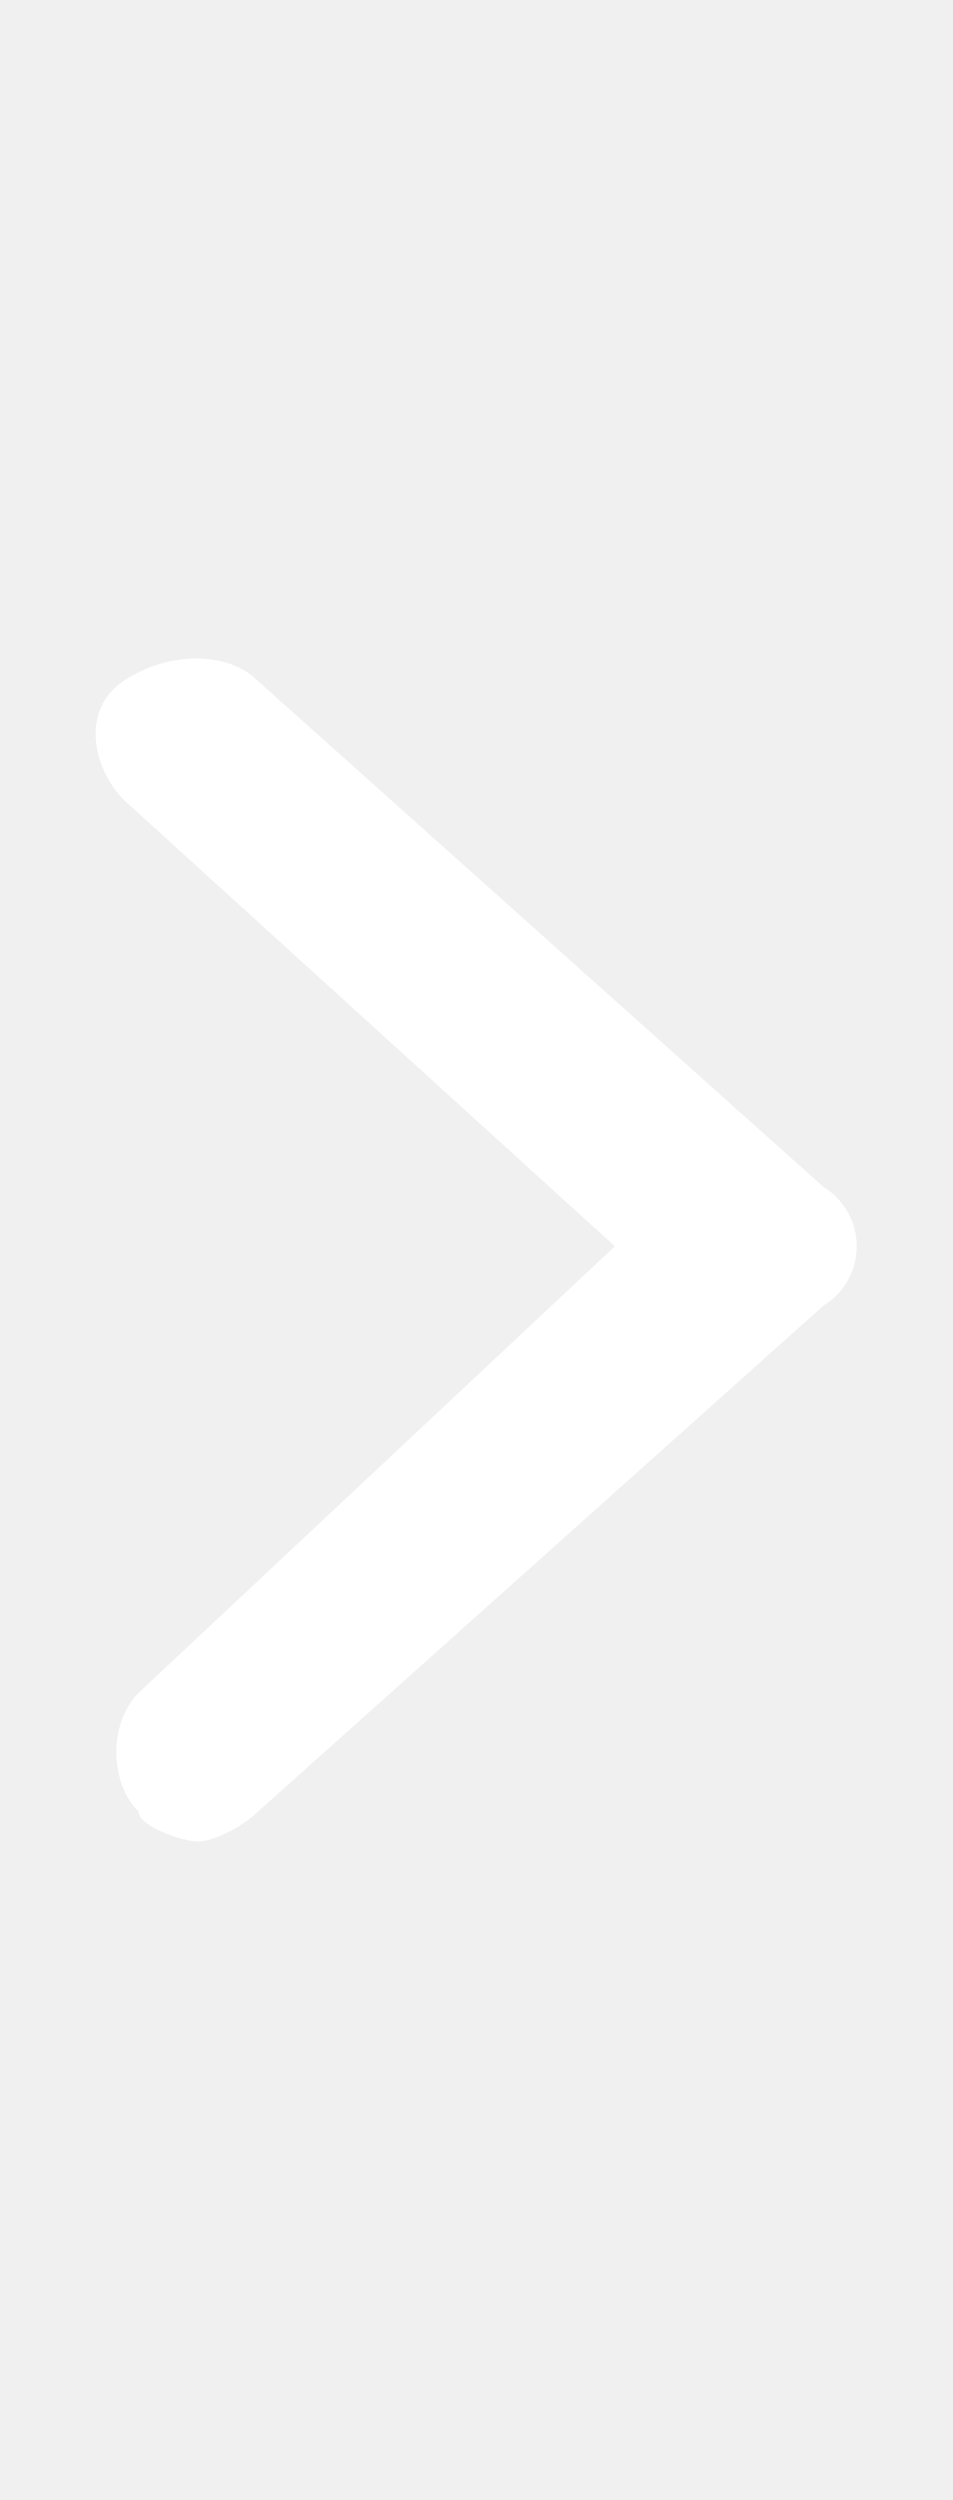
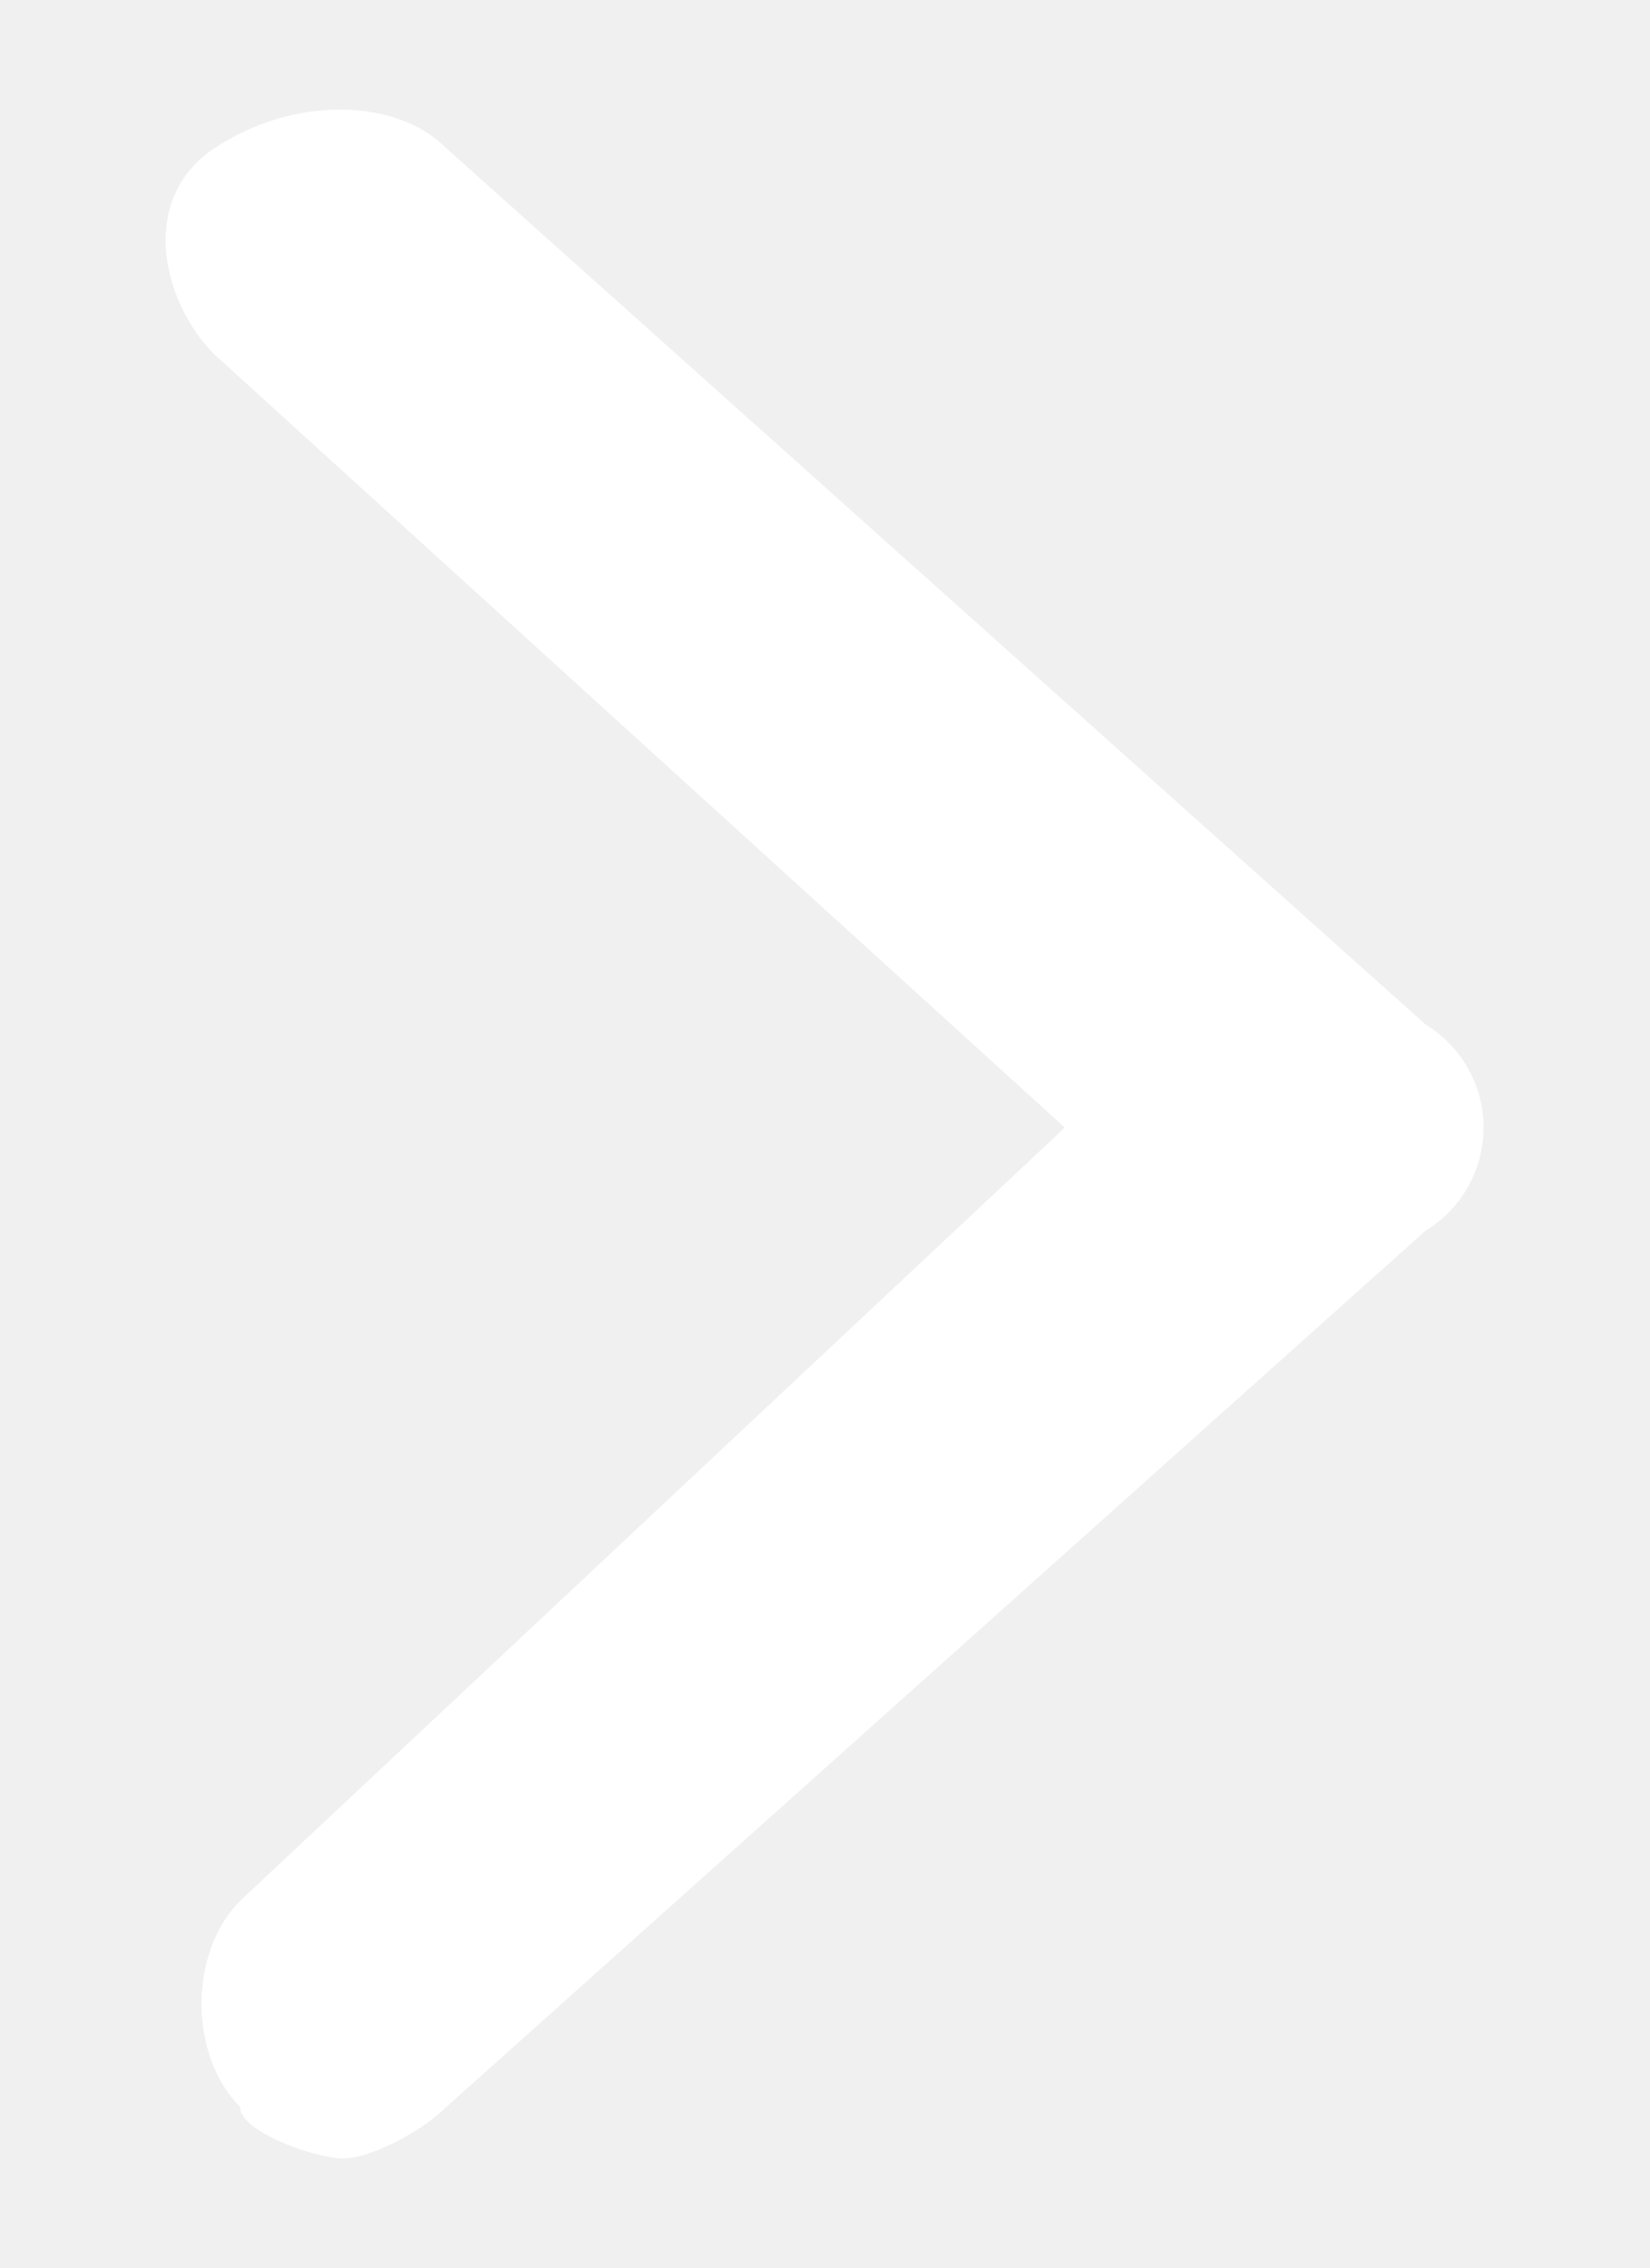
- <svg xmlns="http://www.w3.org/2000/svg" width="8" height="21" fill="none">
-   <path fill="#fff" d="m6.915 9.969-4.75-4.25c-.25-.25-.75-.25-1.125 0s-.25.75 0 1l4.125 3.75-4 3.75c-.25.25-.25.75 0 1 0 .125.375.25.5.25s.375-.125.5-.25l4.75-4.25a.585.585 0 0 0 0-1Z" />
+ <svg xmlns="http://www.w3.org/2000/svg" width="8" height="11" fill="none" viewBox="0 0 8 11">
+   <path fill="#fff" d="M6.915 4.969 2.165.719c-.25-.25-.75-.25-1.125 0s-.25.75 0 1l4.125 3.75-4 3.75c-.25.25-.25.75 0 1 0 .125.375.25.5.25s.375-.125.5-.25l4.75-4.25a.585.585 0 0 0 0-1Z" />
</svg>
